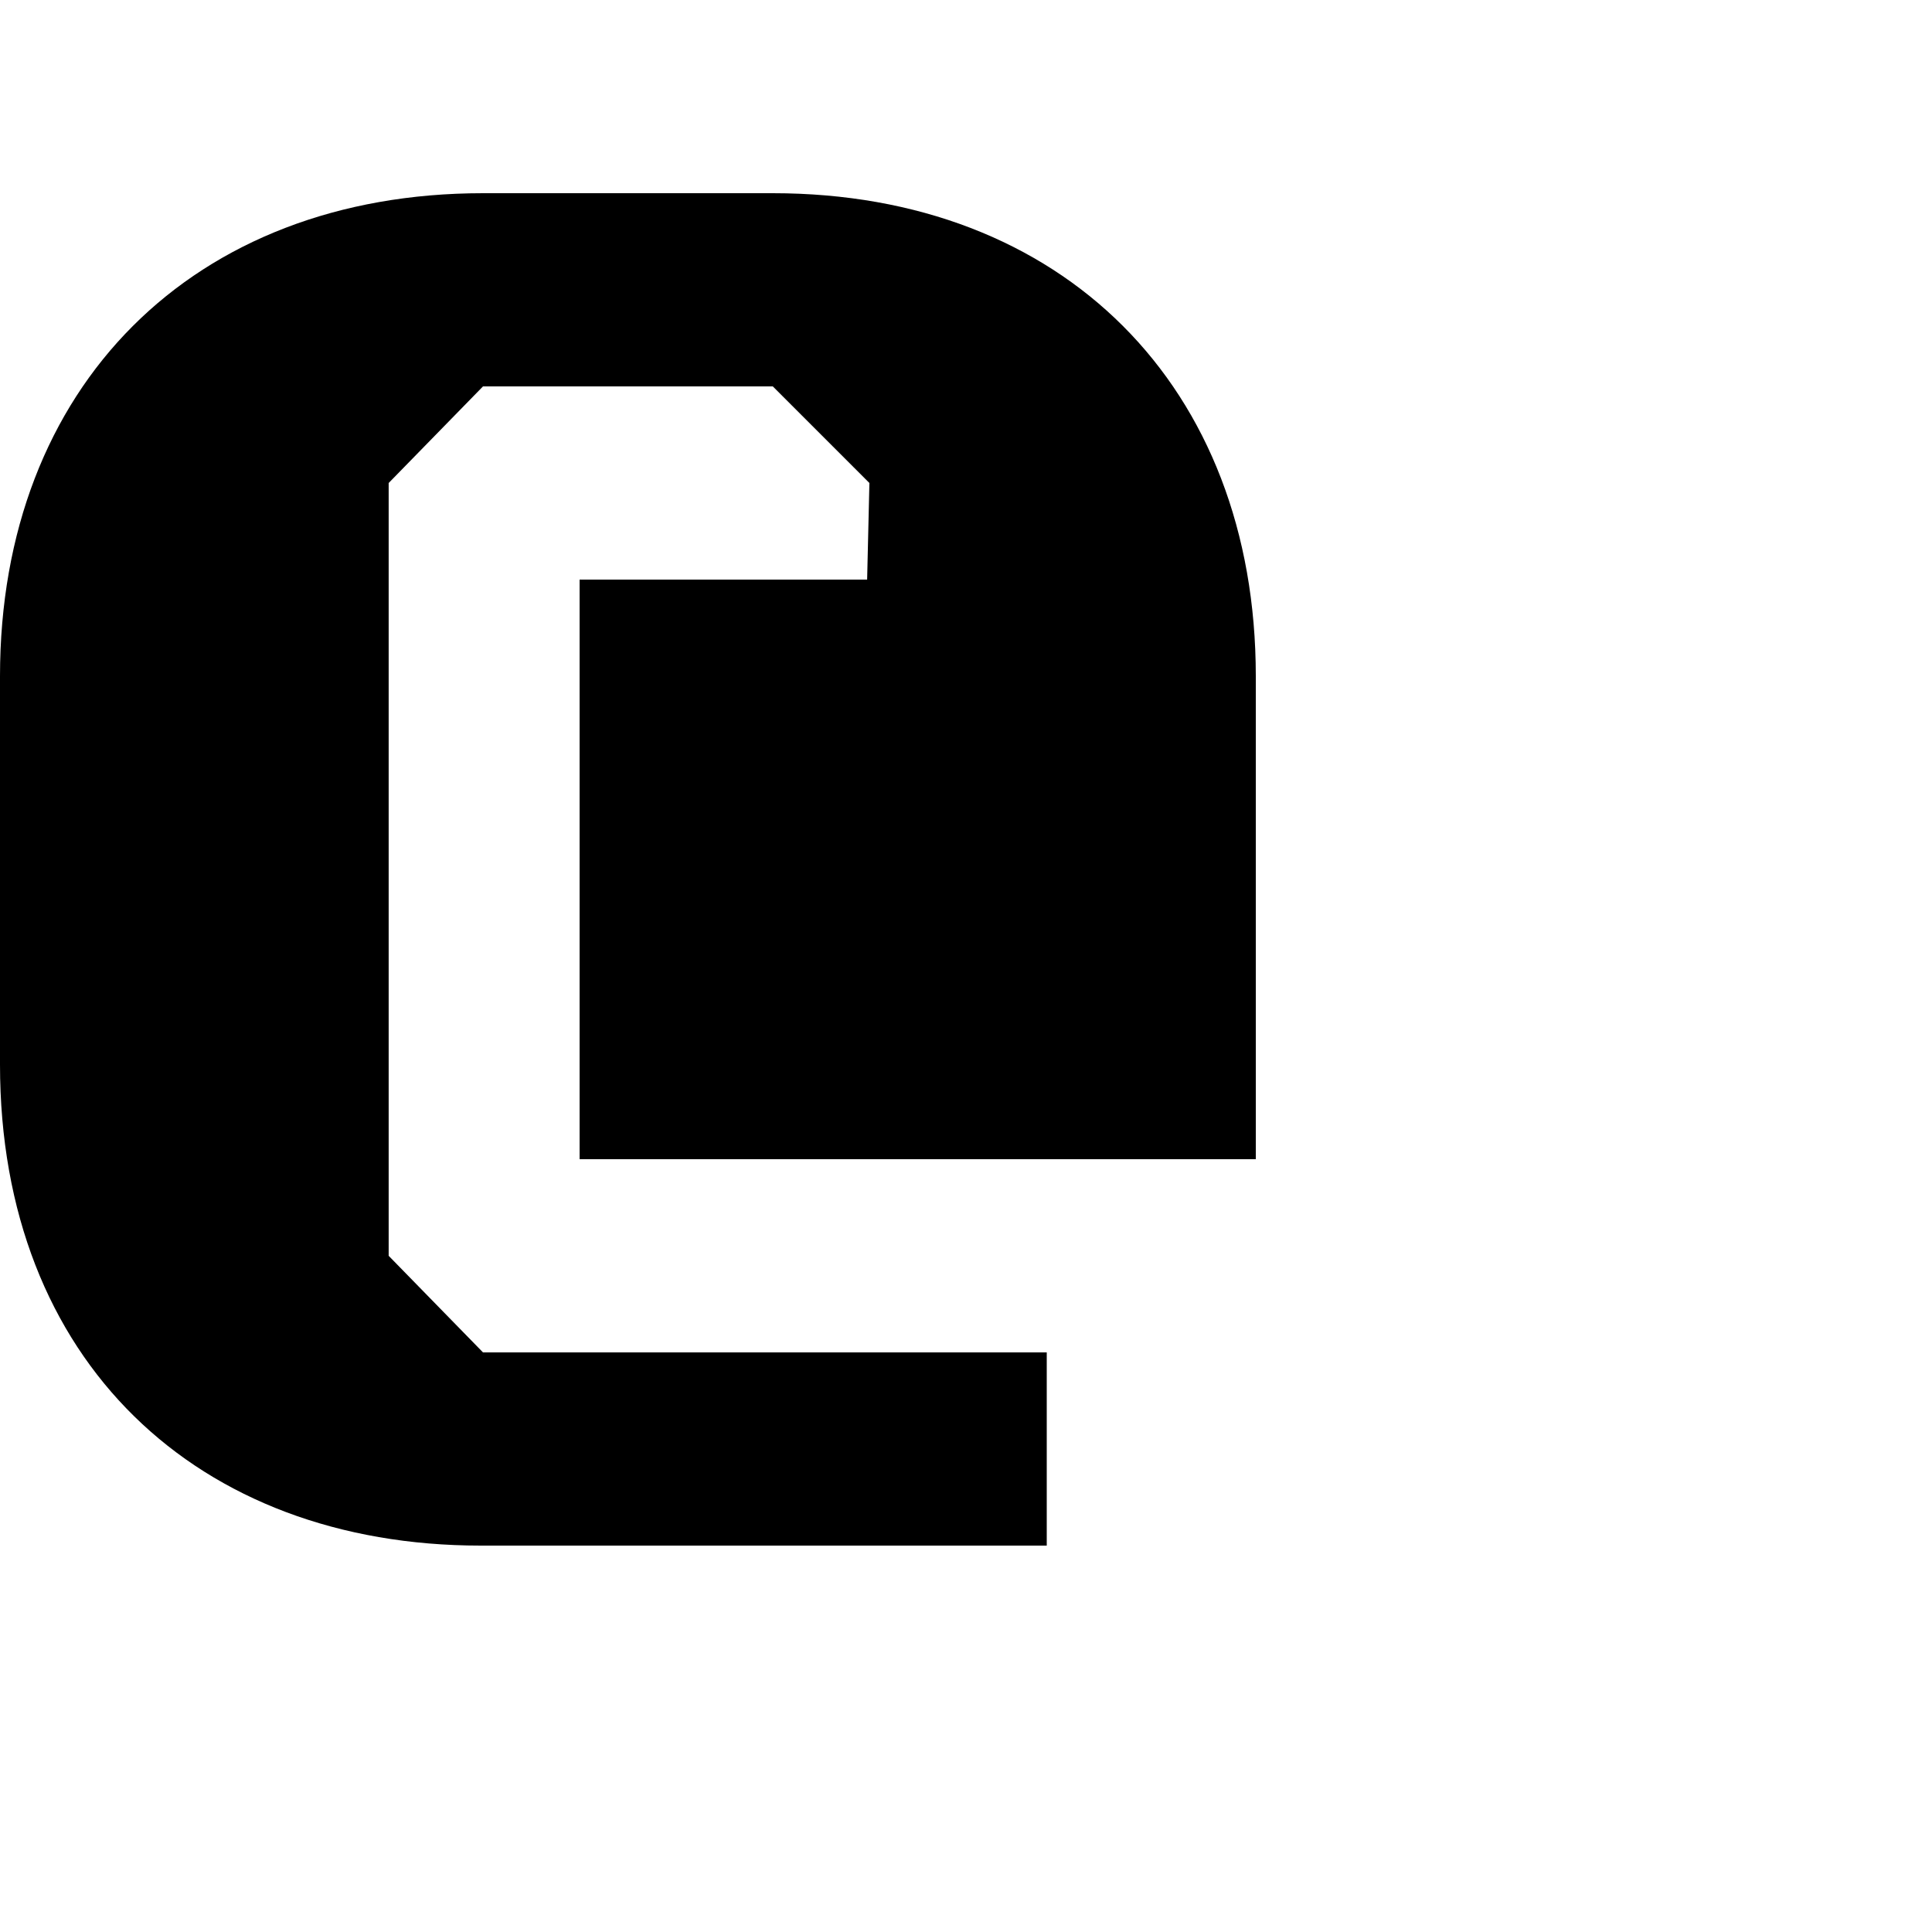
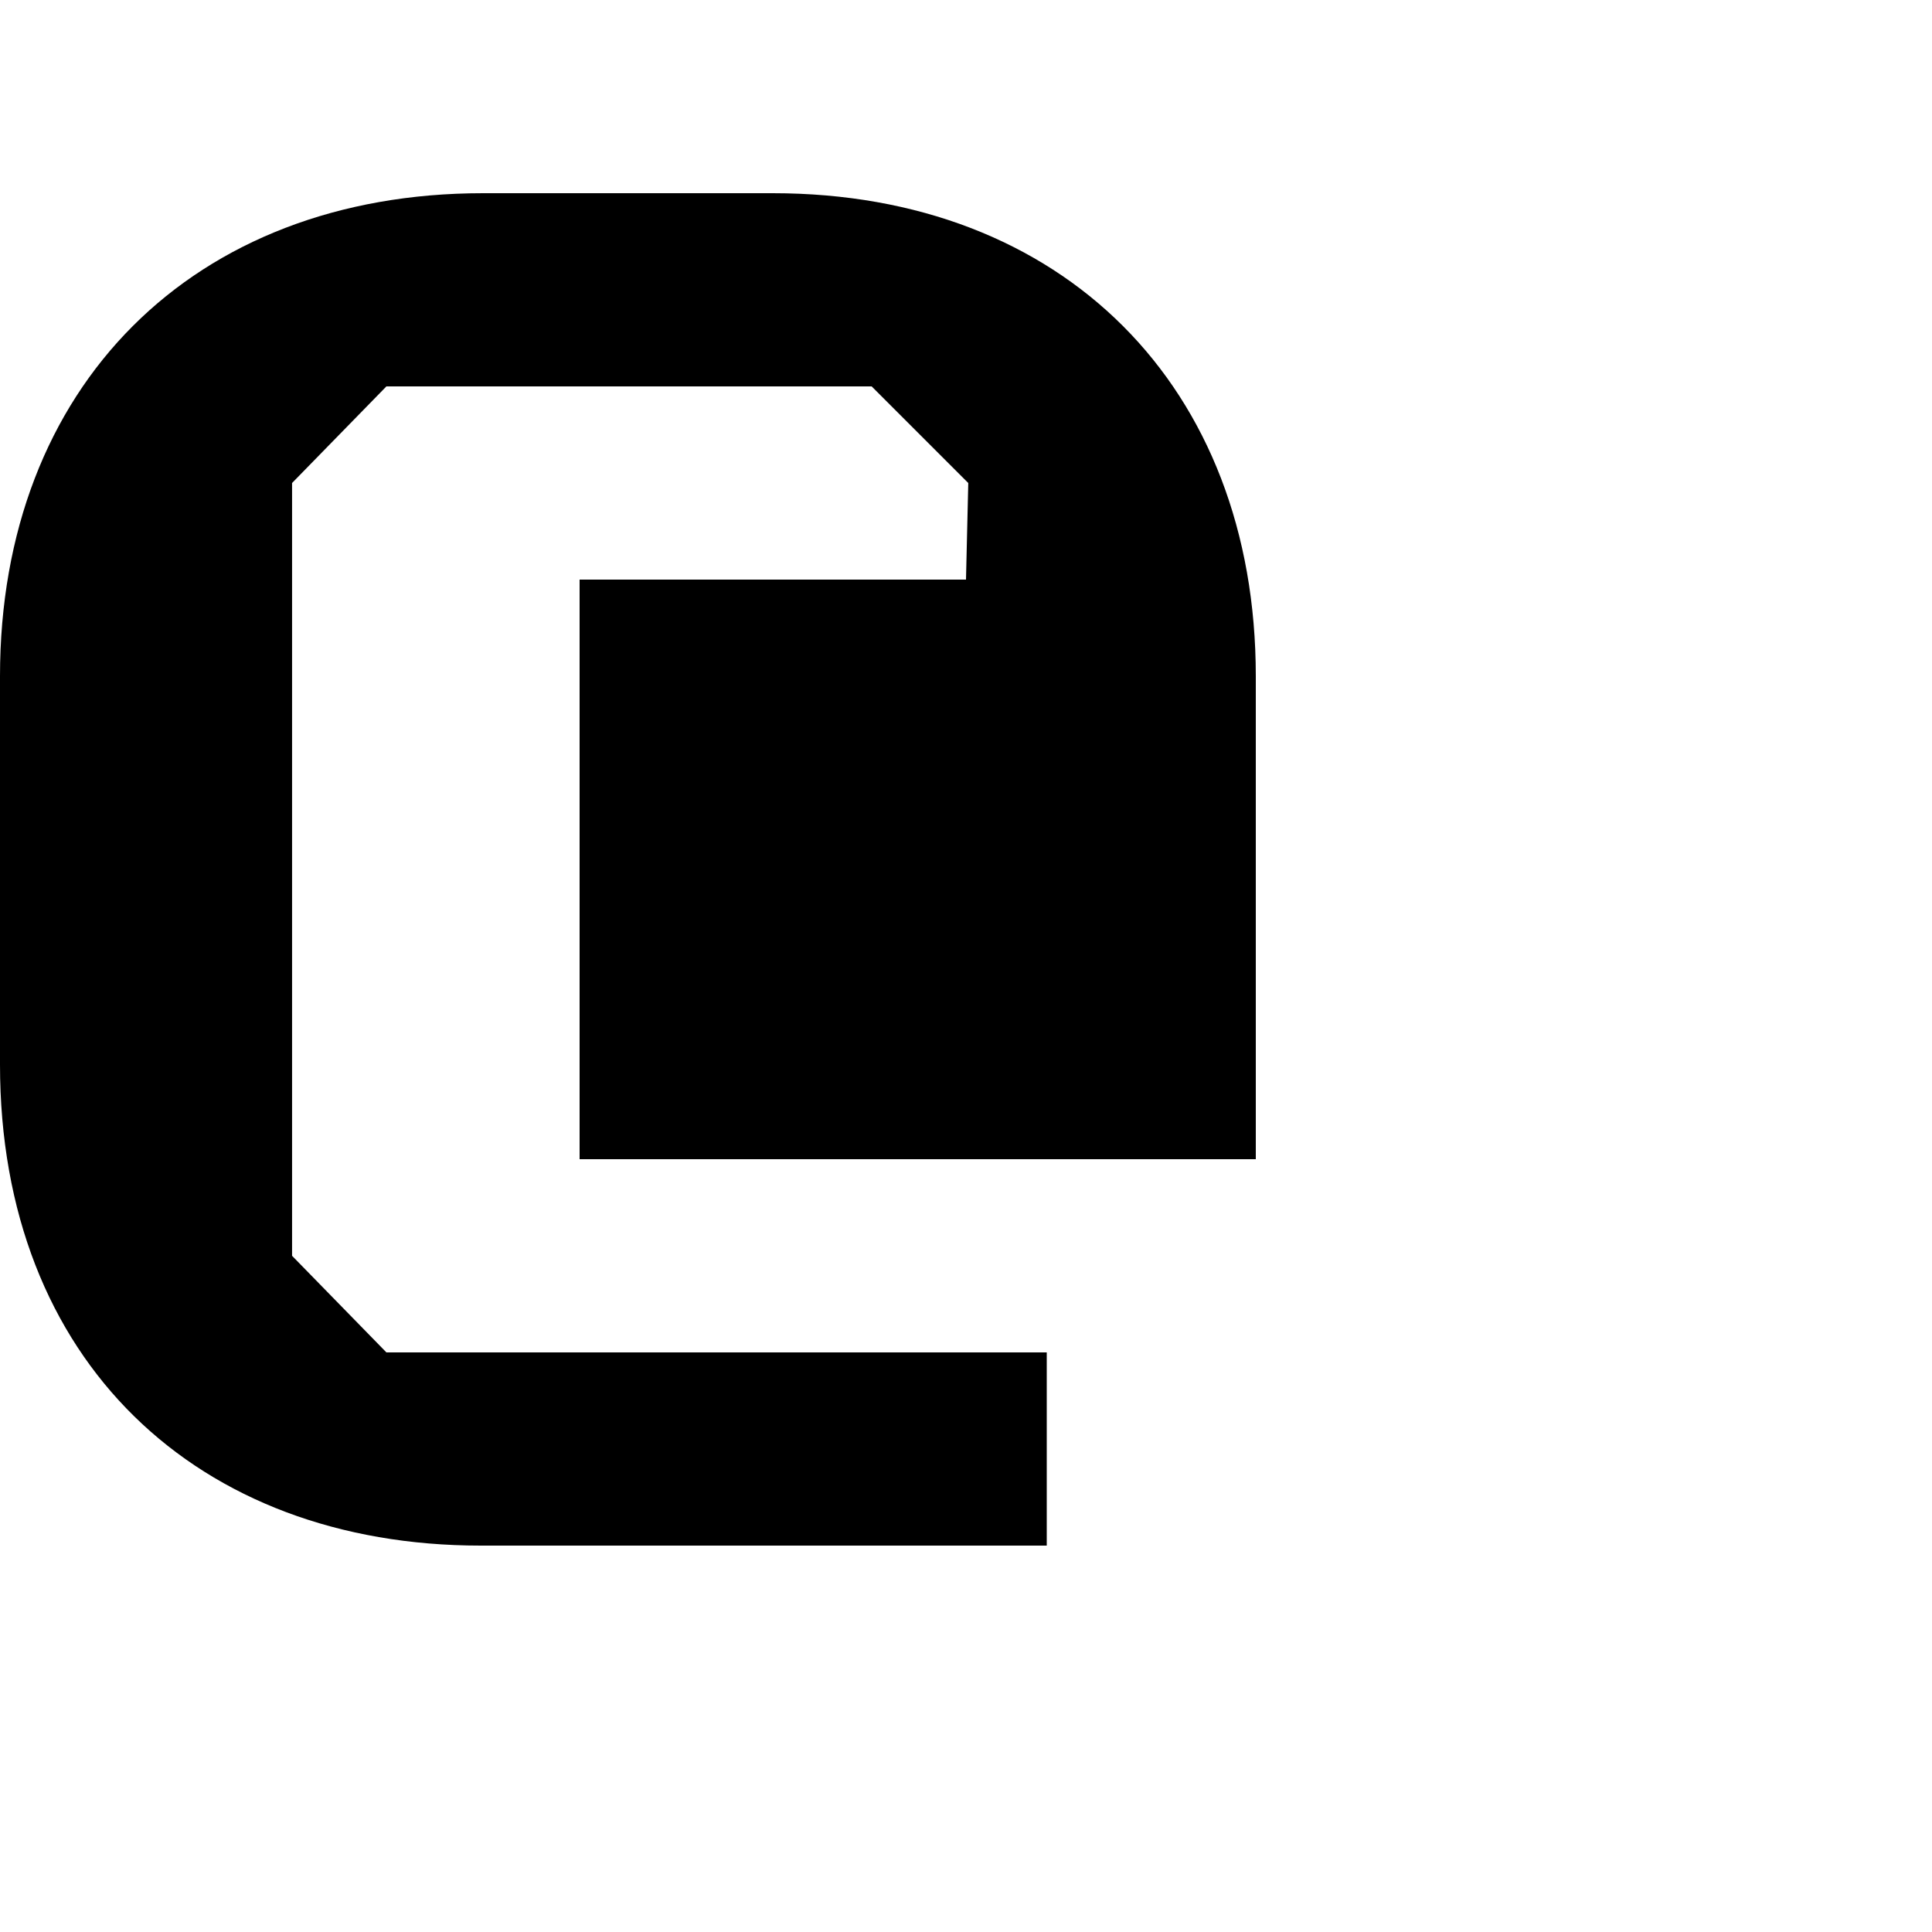
<svg xmlns="http://www.w3.org/2000/svg" height="1024" width="1024" version="1.1" id="svg4375" viewBox="0 0 1024 1024" xml:space="preserve">
  <defs id="defs4">
    <linearGradient id="linearGradient8000">
      <stop style="stop-color:#000000;stop-opacity:1;" offset="0" id="stop7998" />
    </linearGradient>
    <clipPath clipPathUnits="userSpaceOnUse" id="clipPath6029">
      <g id="use6031" />
    </clipPath>
  </defs>
  <g id="layer1" style="display:inline">
-     <path style="display:inline;fill:#000000" d="m 0,358.4 c 0,-153.6 102.4,-256 256,-256 h 153.6 c 153.6,0 256,102.4 256,256 v 256 H 307.2 l 0,-307.2 H 459.6 L 460.8,256 409.6,204.8 H 256 L 206,256 v 409.6 l 50,51.2 h 298.8 v 102.4 h -300 C 104.8,819.2 0,721.533 0,564.2 Z" id="path21252" />
+     <path style="display:inline;fill:#000000" d="m 0,358.4 c 0,-153.6 102.4,-256 256,-256 h 153.6 c 153.6,0 256,102.4 256,256 v 256 H 307.2 V 307.2 l 204.8,0 1.2,-51.2 -51.2,-51.2 -257.2,0 -50,51.2 v 409.6 l 50,51.2 350,0 v 102.4 h -300 C 104.8,819.2 0,721.533 0,564.2 Z" id="path21252" />
  </g>
</svg>
